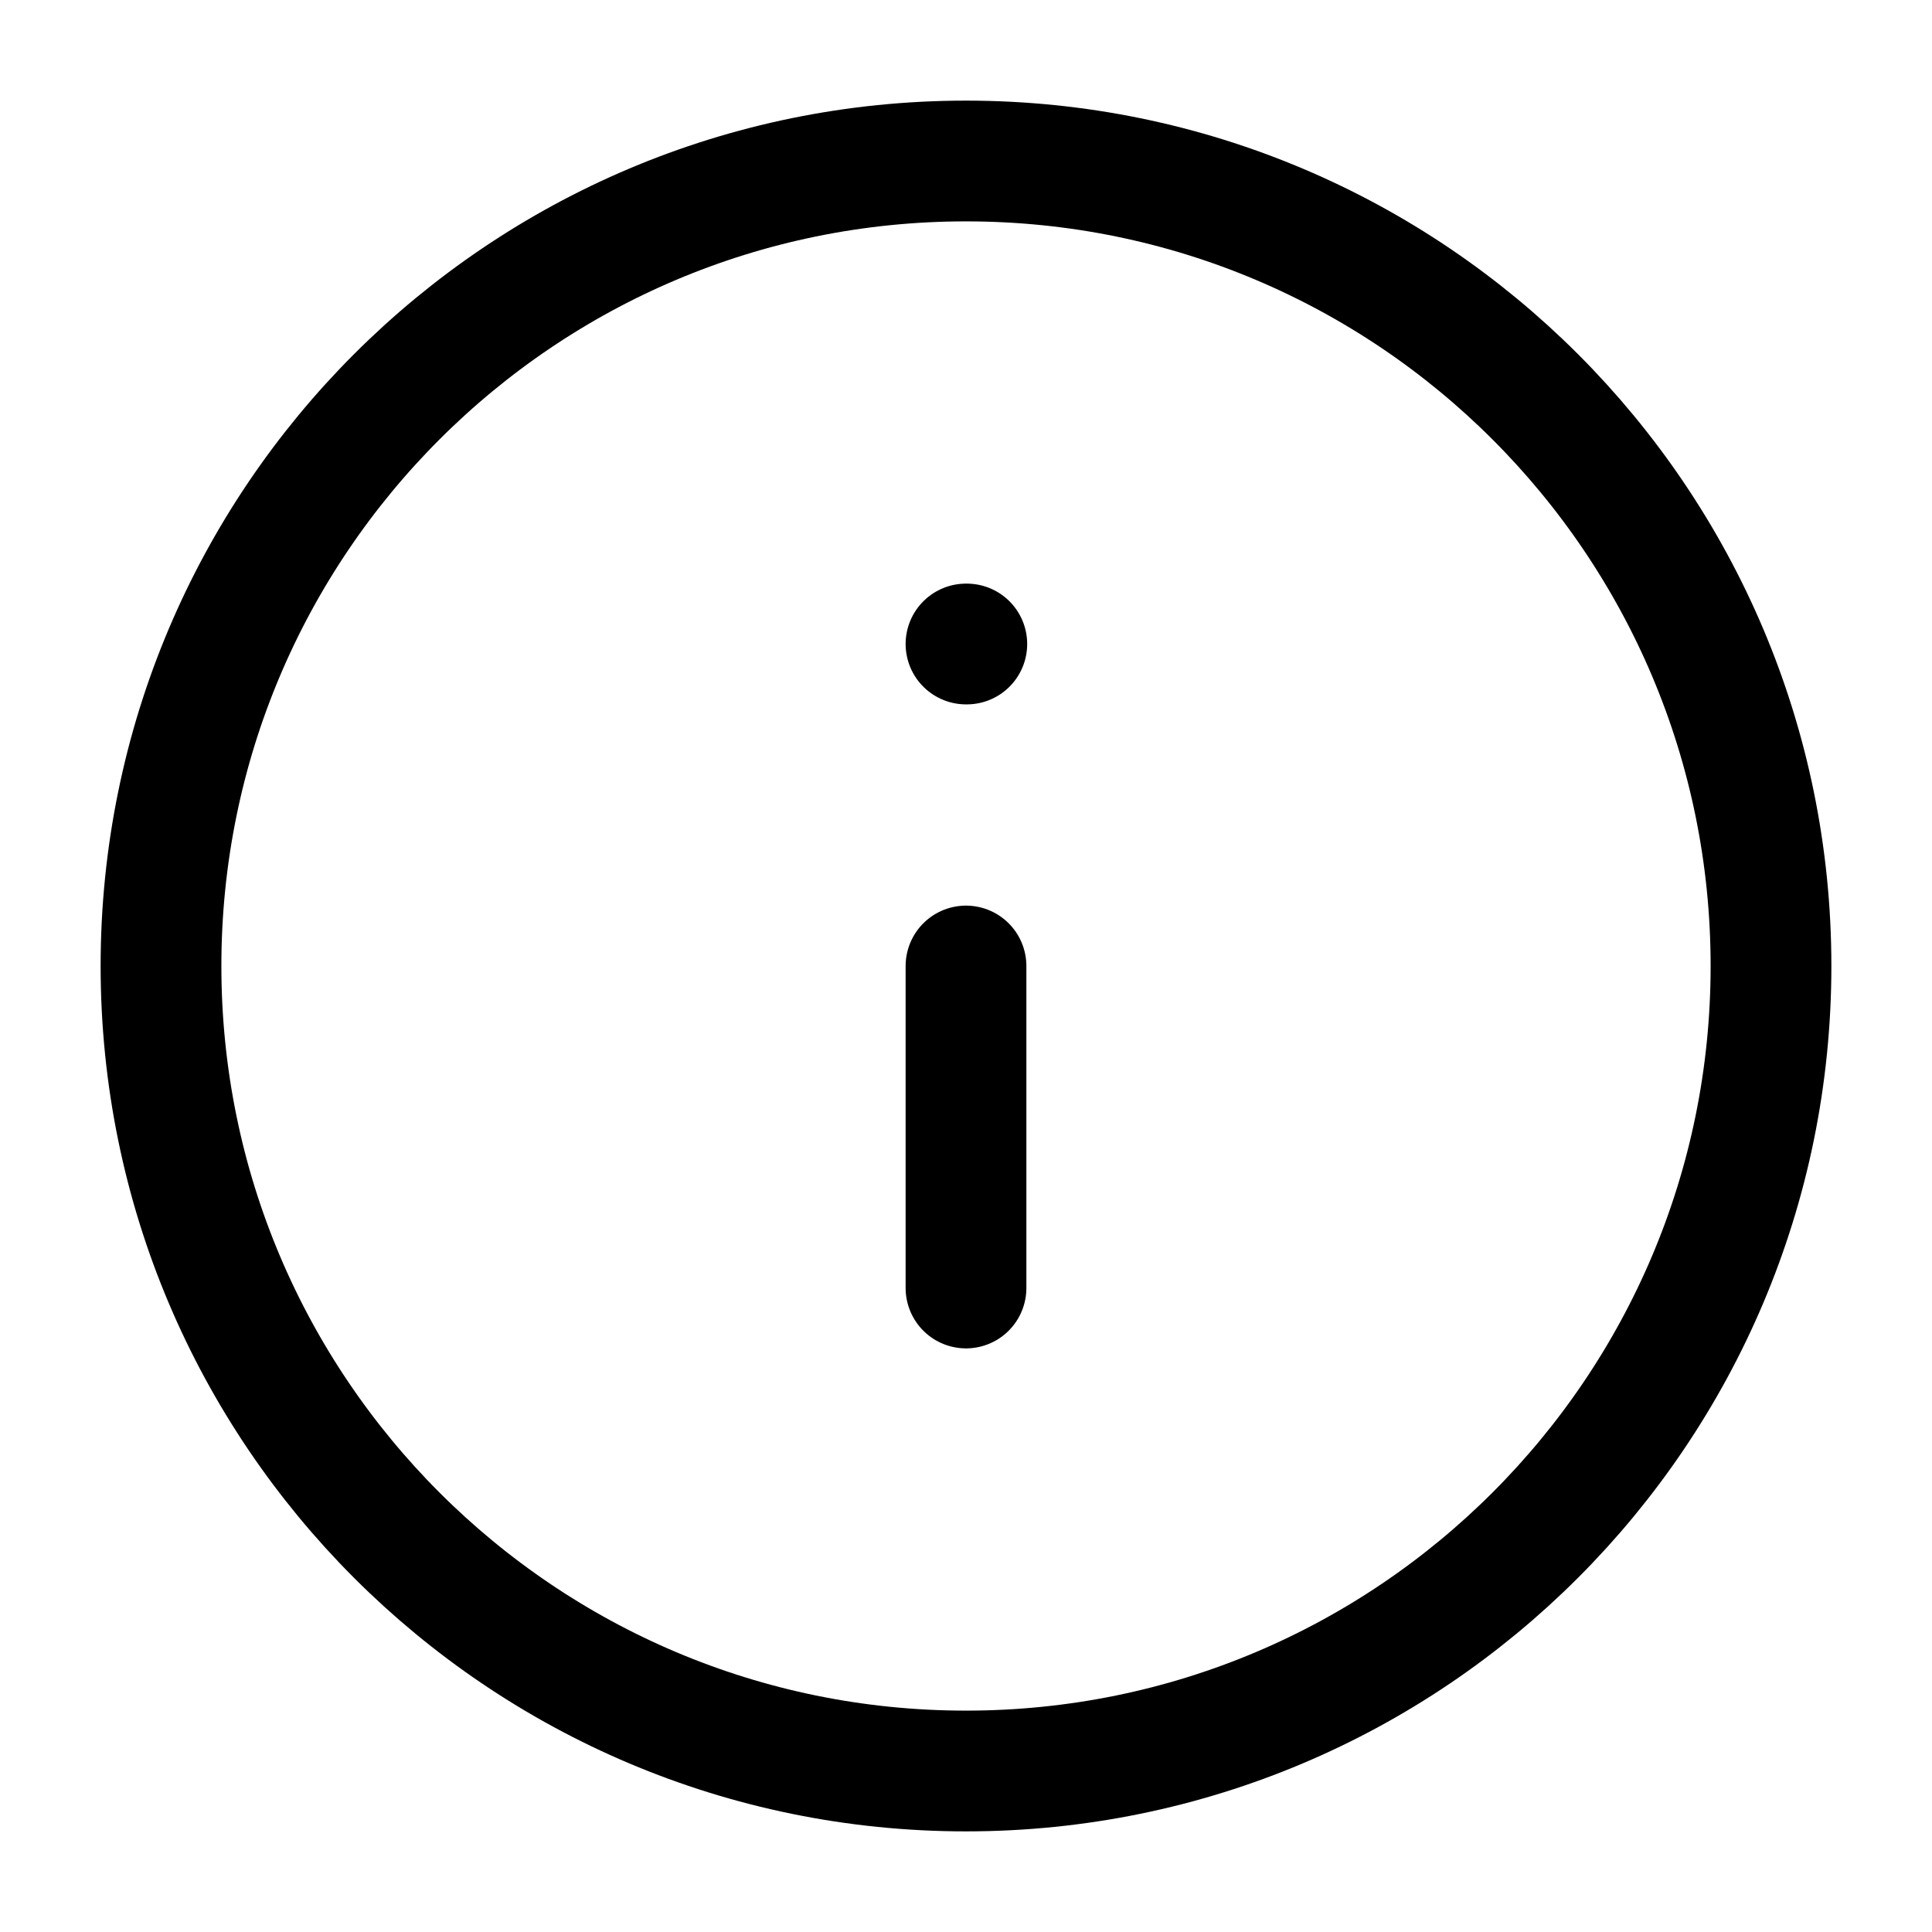
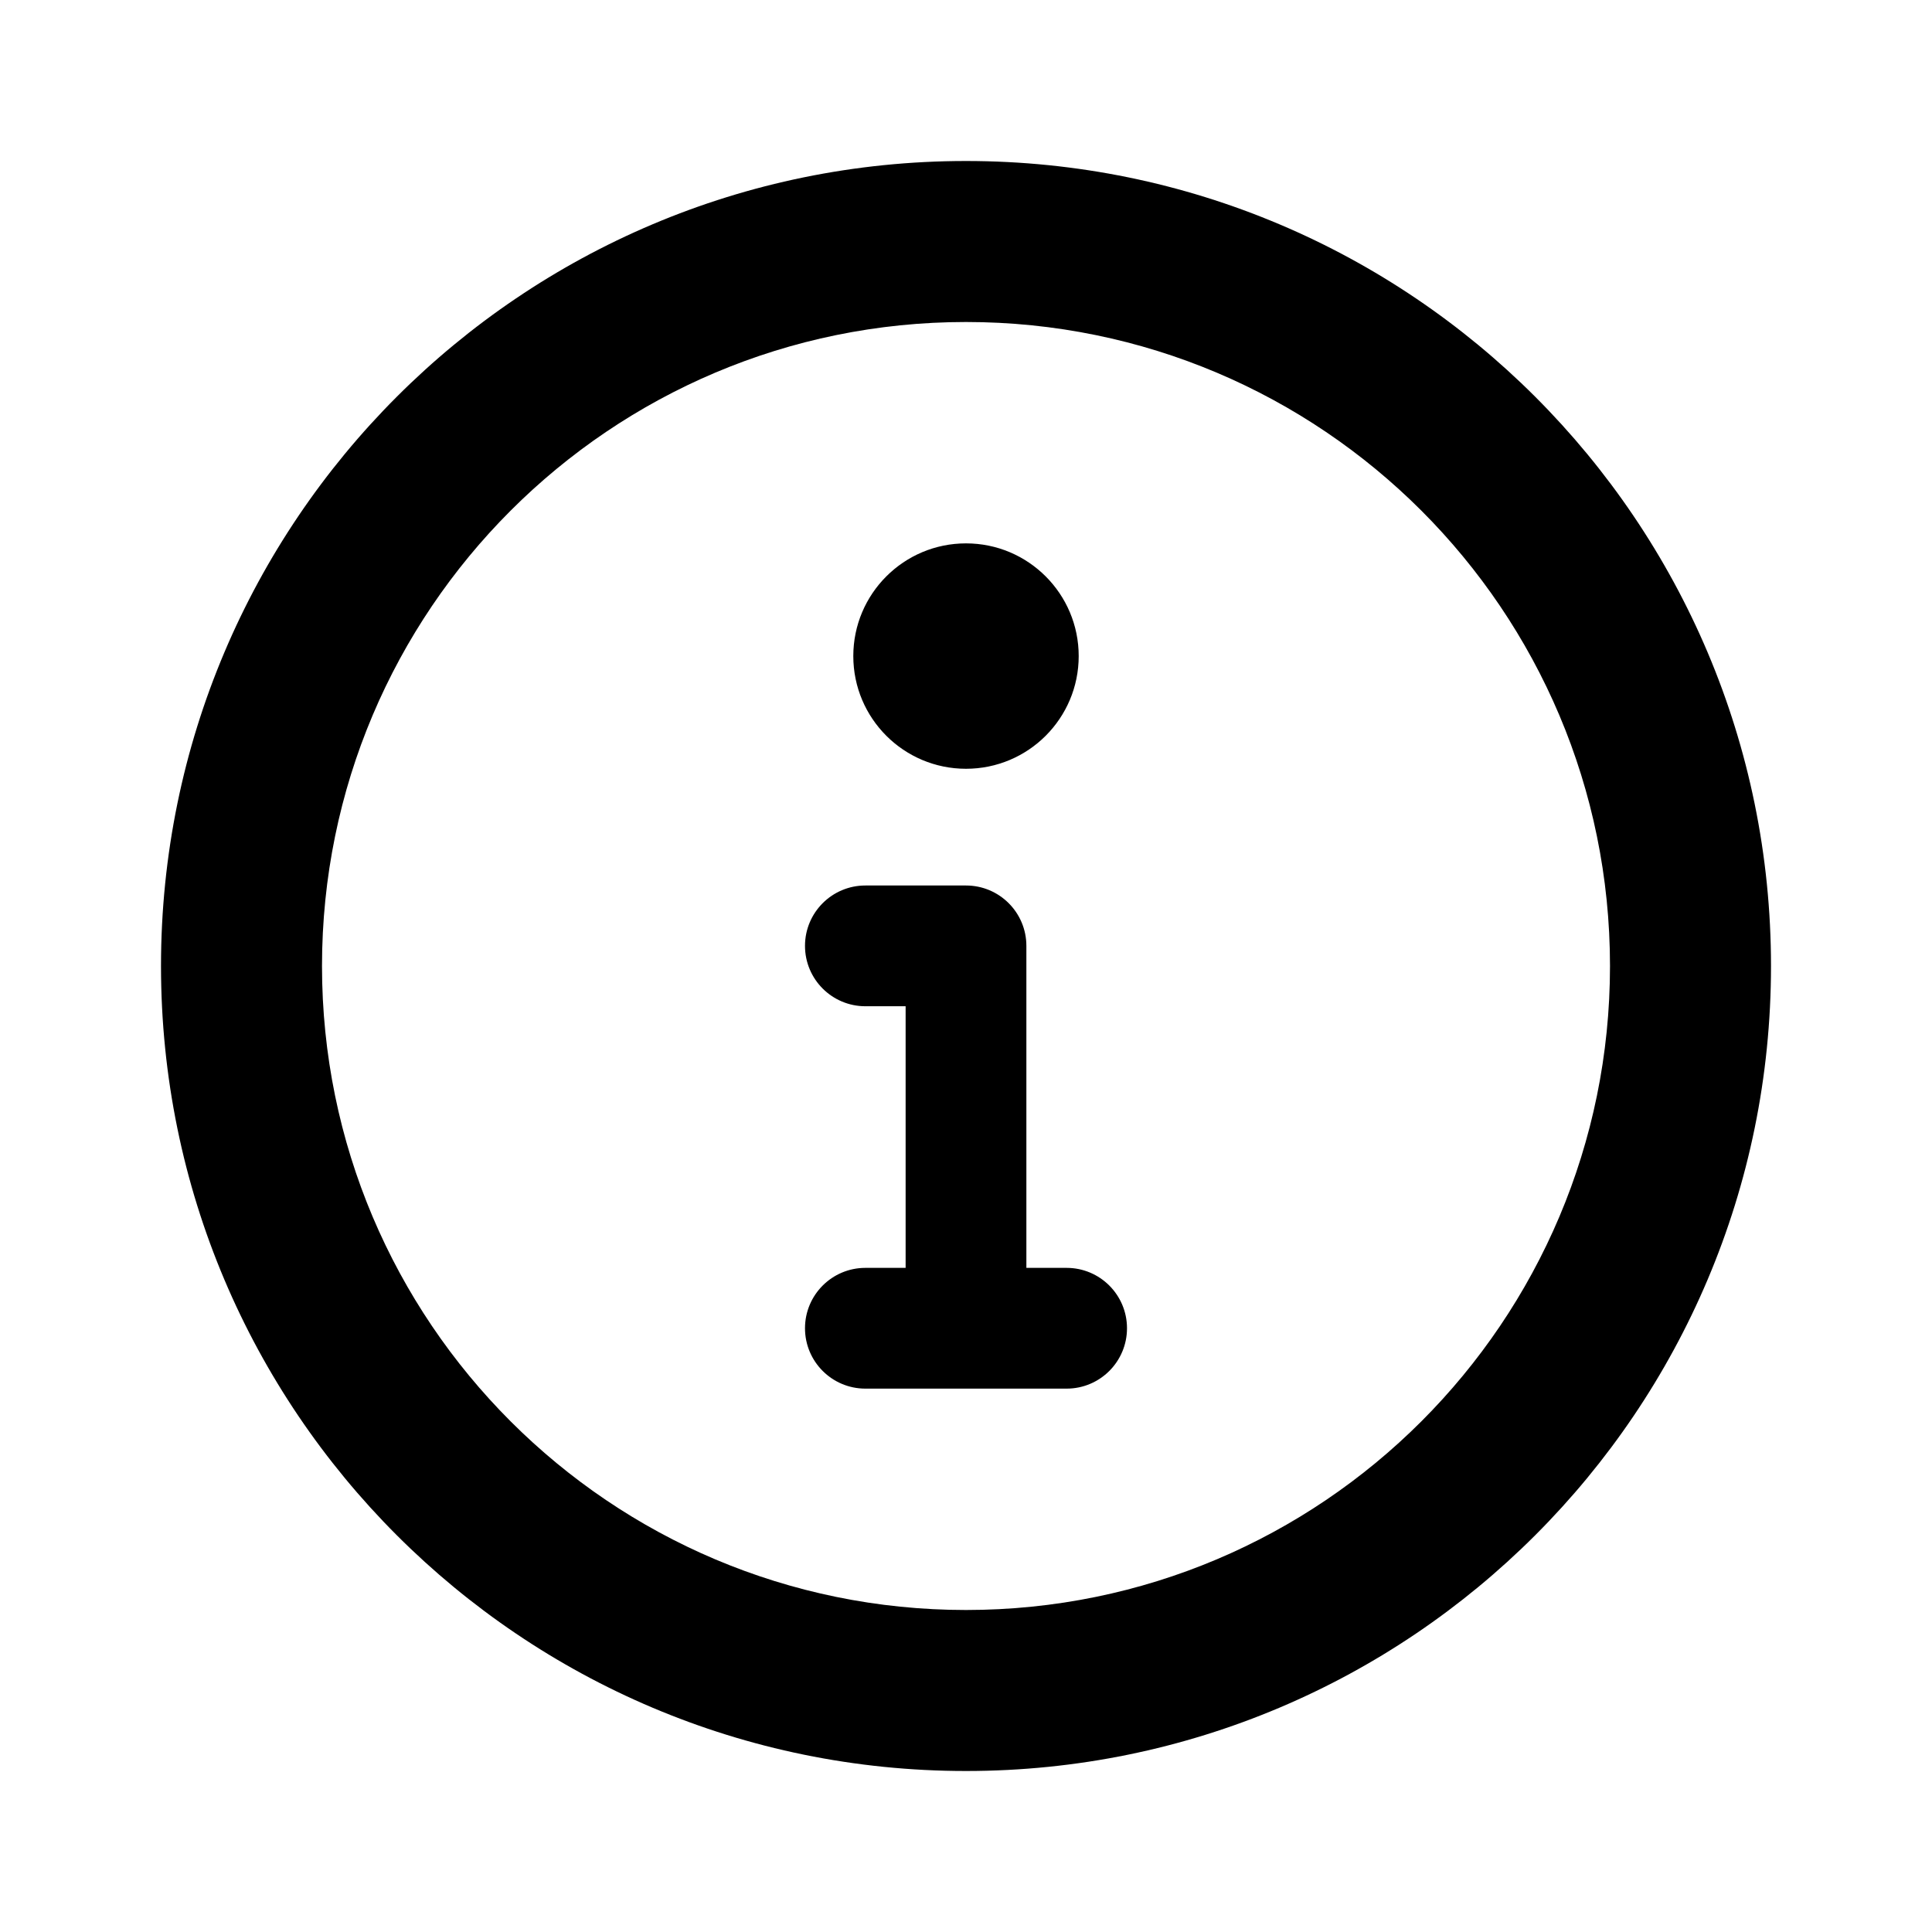
- <svg xmlns="http://www.w3.org/2000/svg" viewBox="0 0 24 24" fill="none" stroke="currentColor" stroke-width="1.5" stroke-linecap="round" stroke-linejoin="round">
-   <circle cx="12" cy="12" r="10" />
-   <path d="M12 16v-4" />
-   <path d="M12 8h.01" />
+ <svg xmlns="http://www.w3.org/2000/svg" viewBox="0 0 24 24" fill="currentColor">
+   <path d="M12 2C6.477 2 2 6.477 2 12s4.477 10 10 10 10-4.477 10-10S17.523 2 12 2zm0 2c4.418 0 8 3.582 8 8s-3.582 8-8 8-8-3.582-8-8 3.582-8 8-8zm0 2.75a1.4 1.4 0 1 0 0 2.8 1.4 1.4 0 0 0 0-2.8zM10.75 11a.75.75 0 0 0 0 1.5h.5v3.25h-.5a.75.75 0 0 0 0 1.5h2.5a.75.75 0 0 0 0-1.5h-.5V11.75a.75.75 0 0 0-.75-.75h-1.25z" />
</svg>
